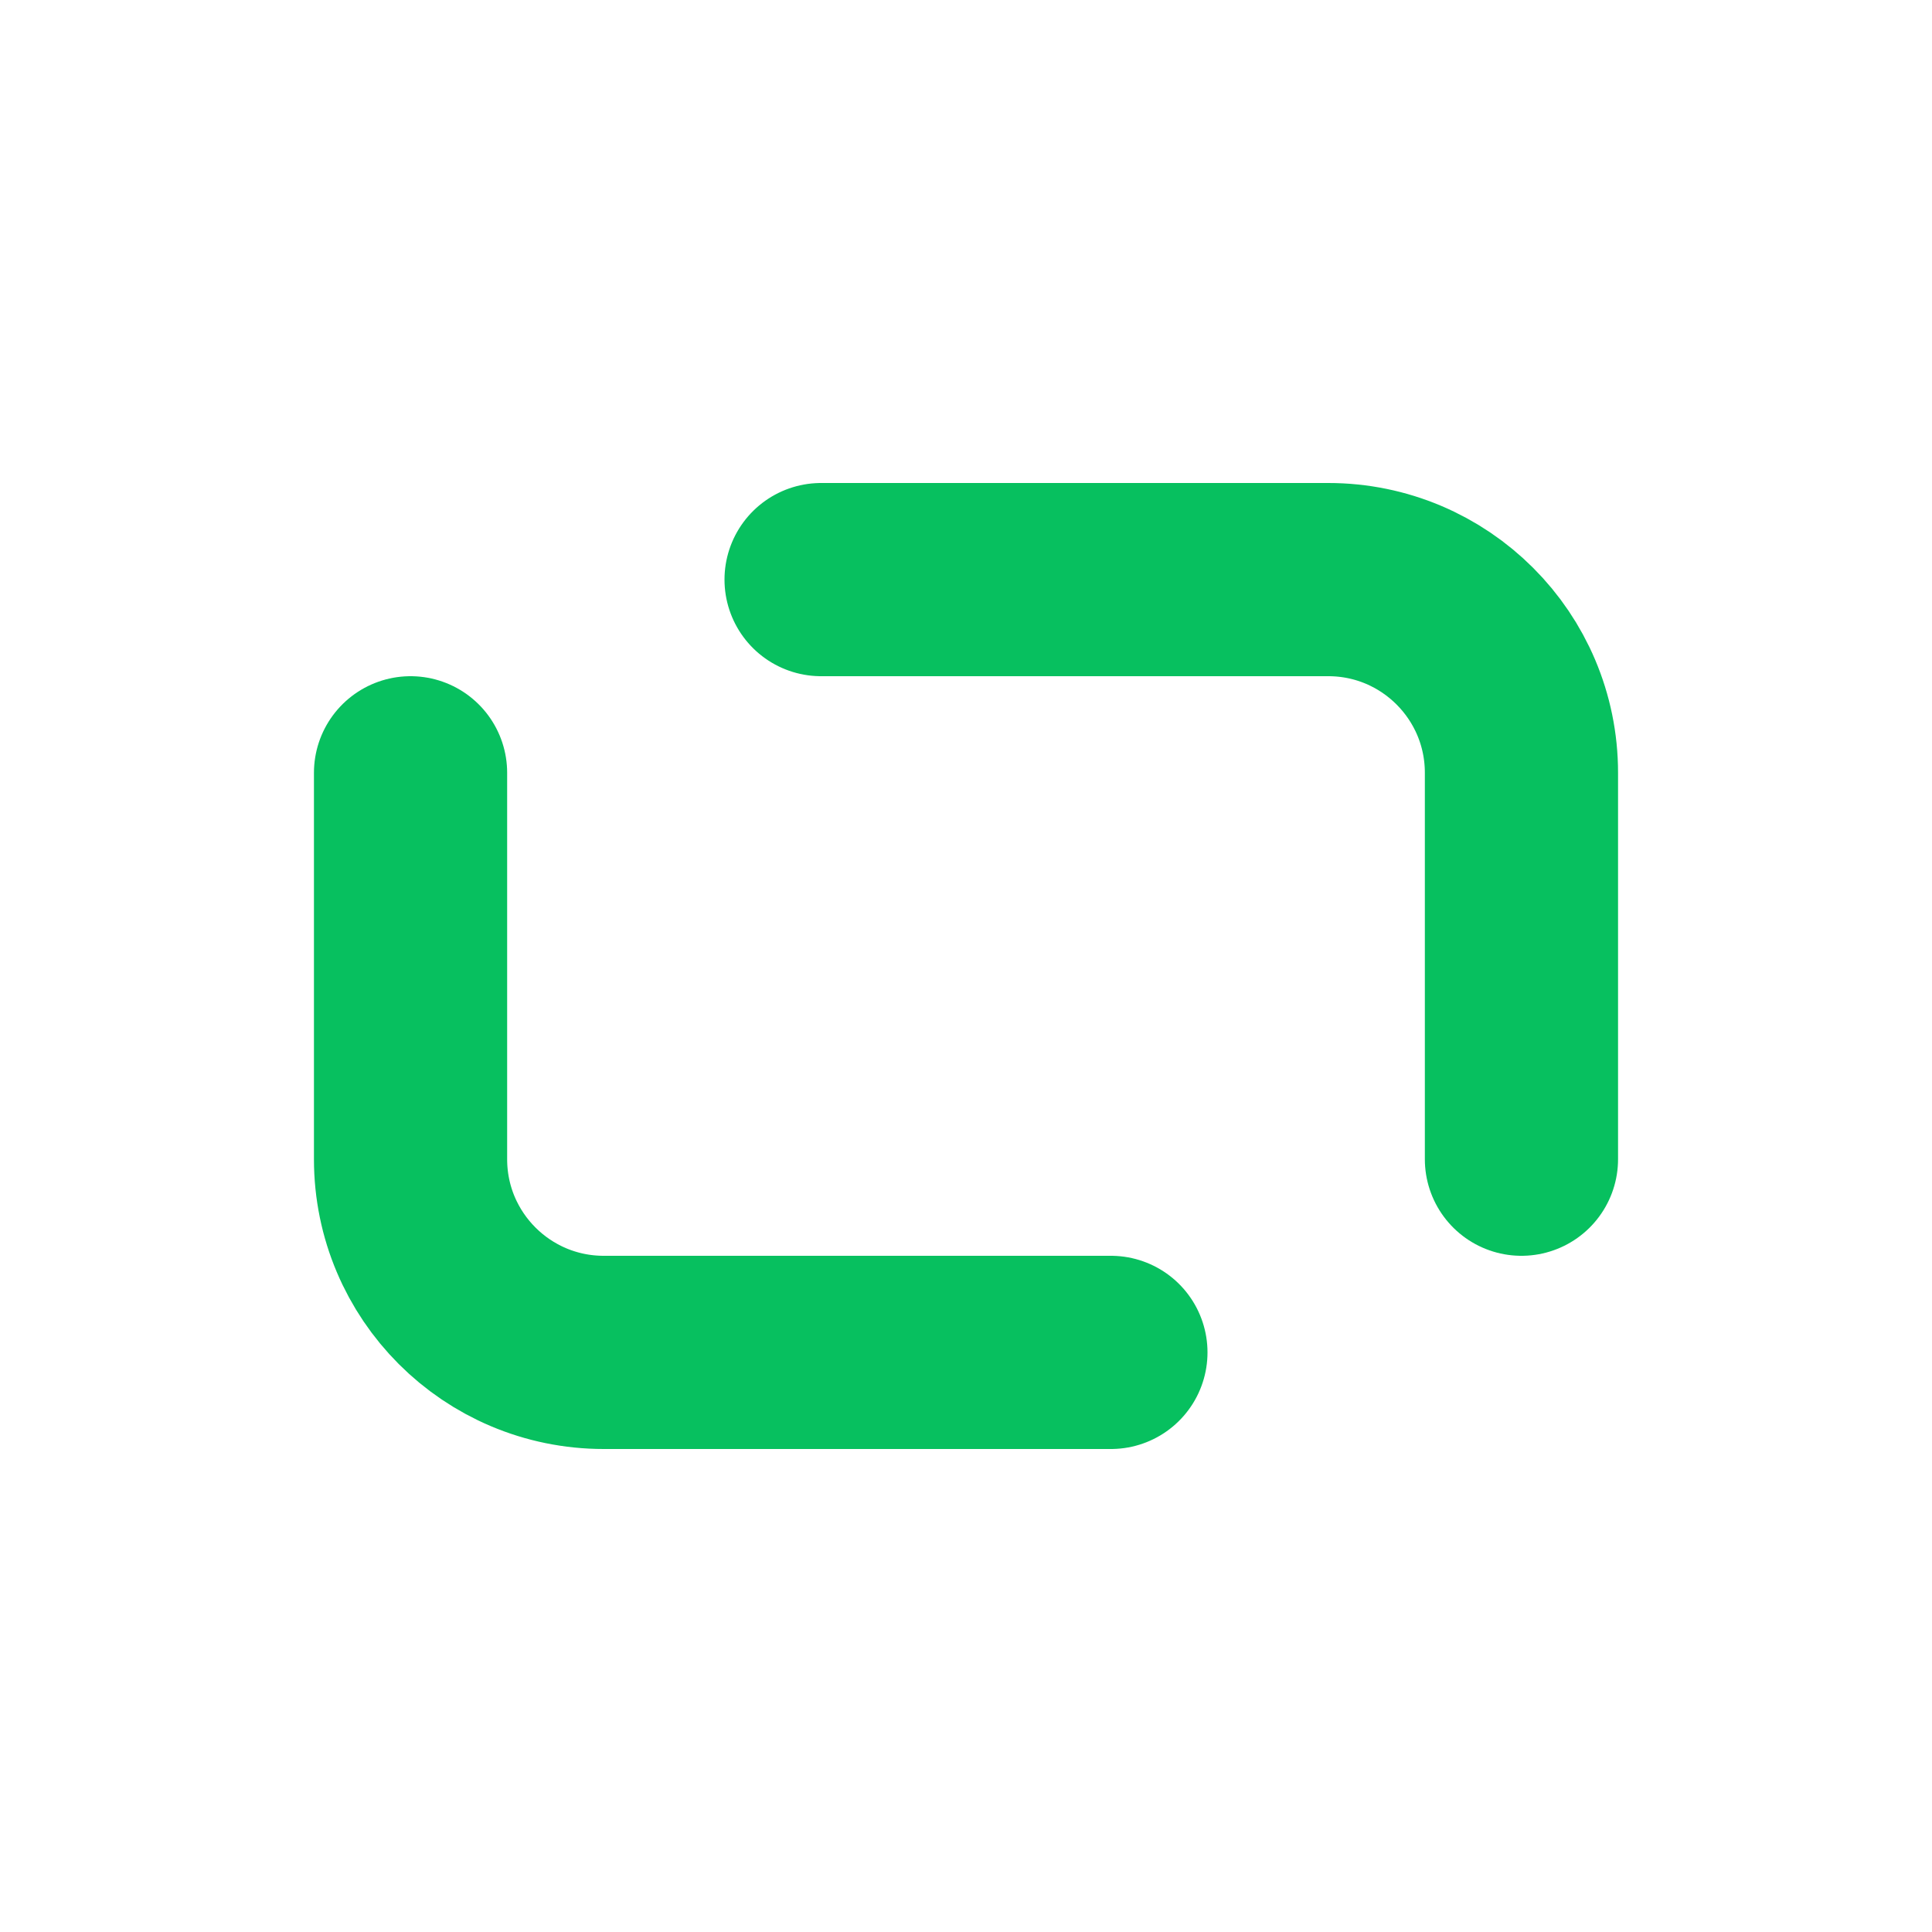
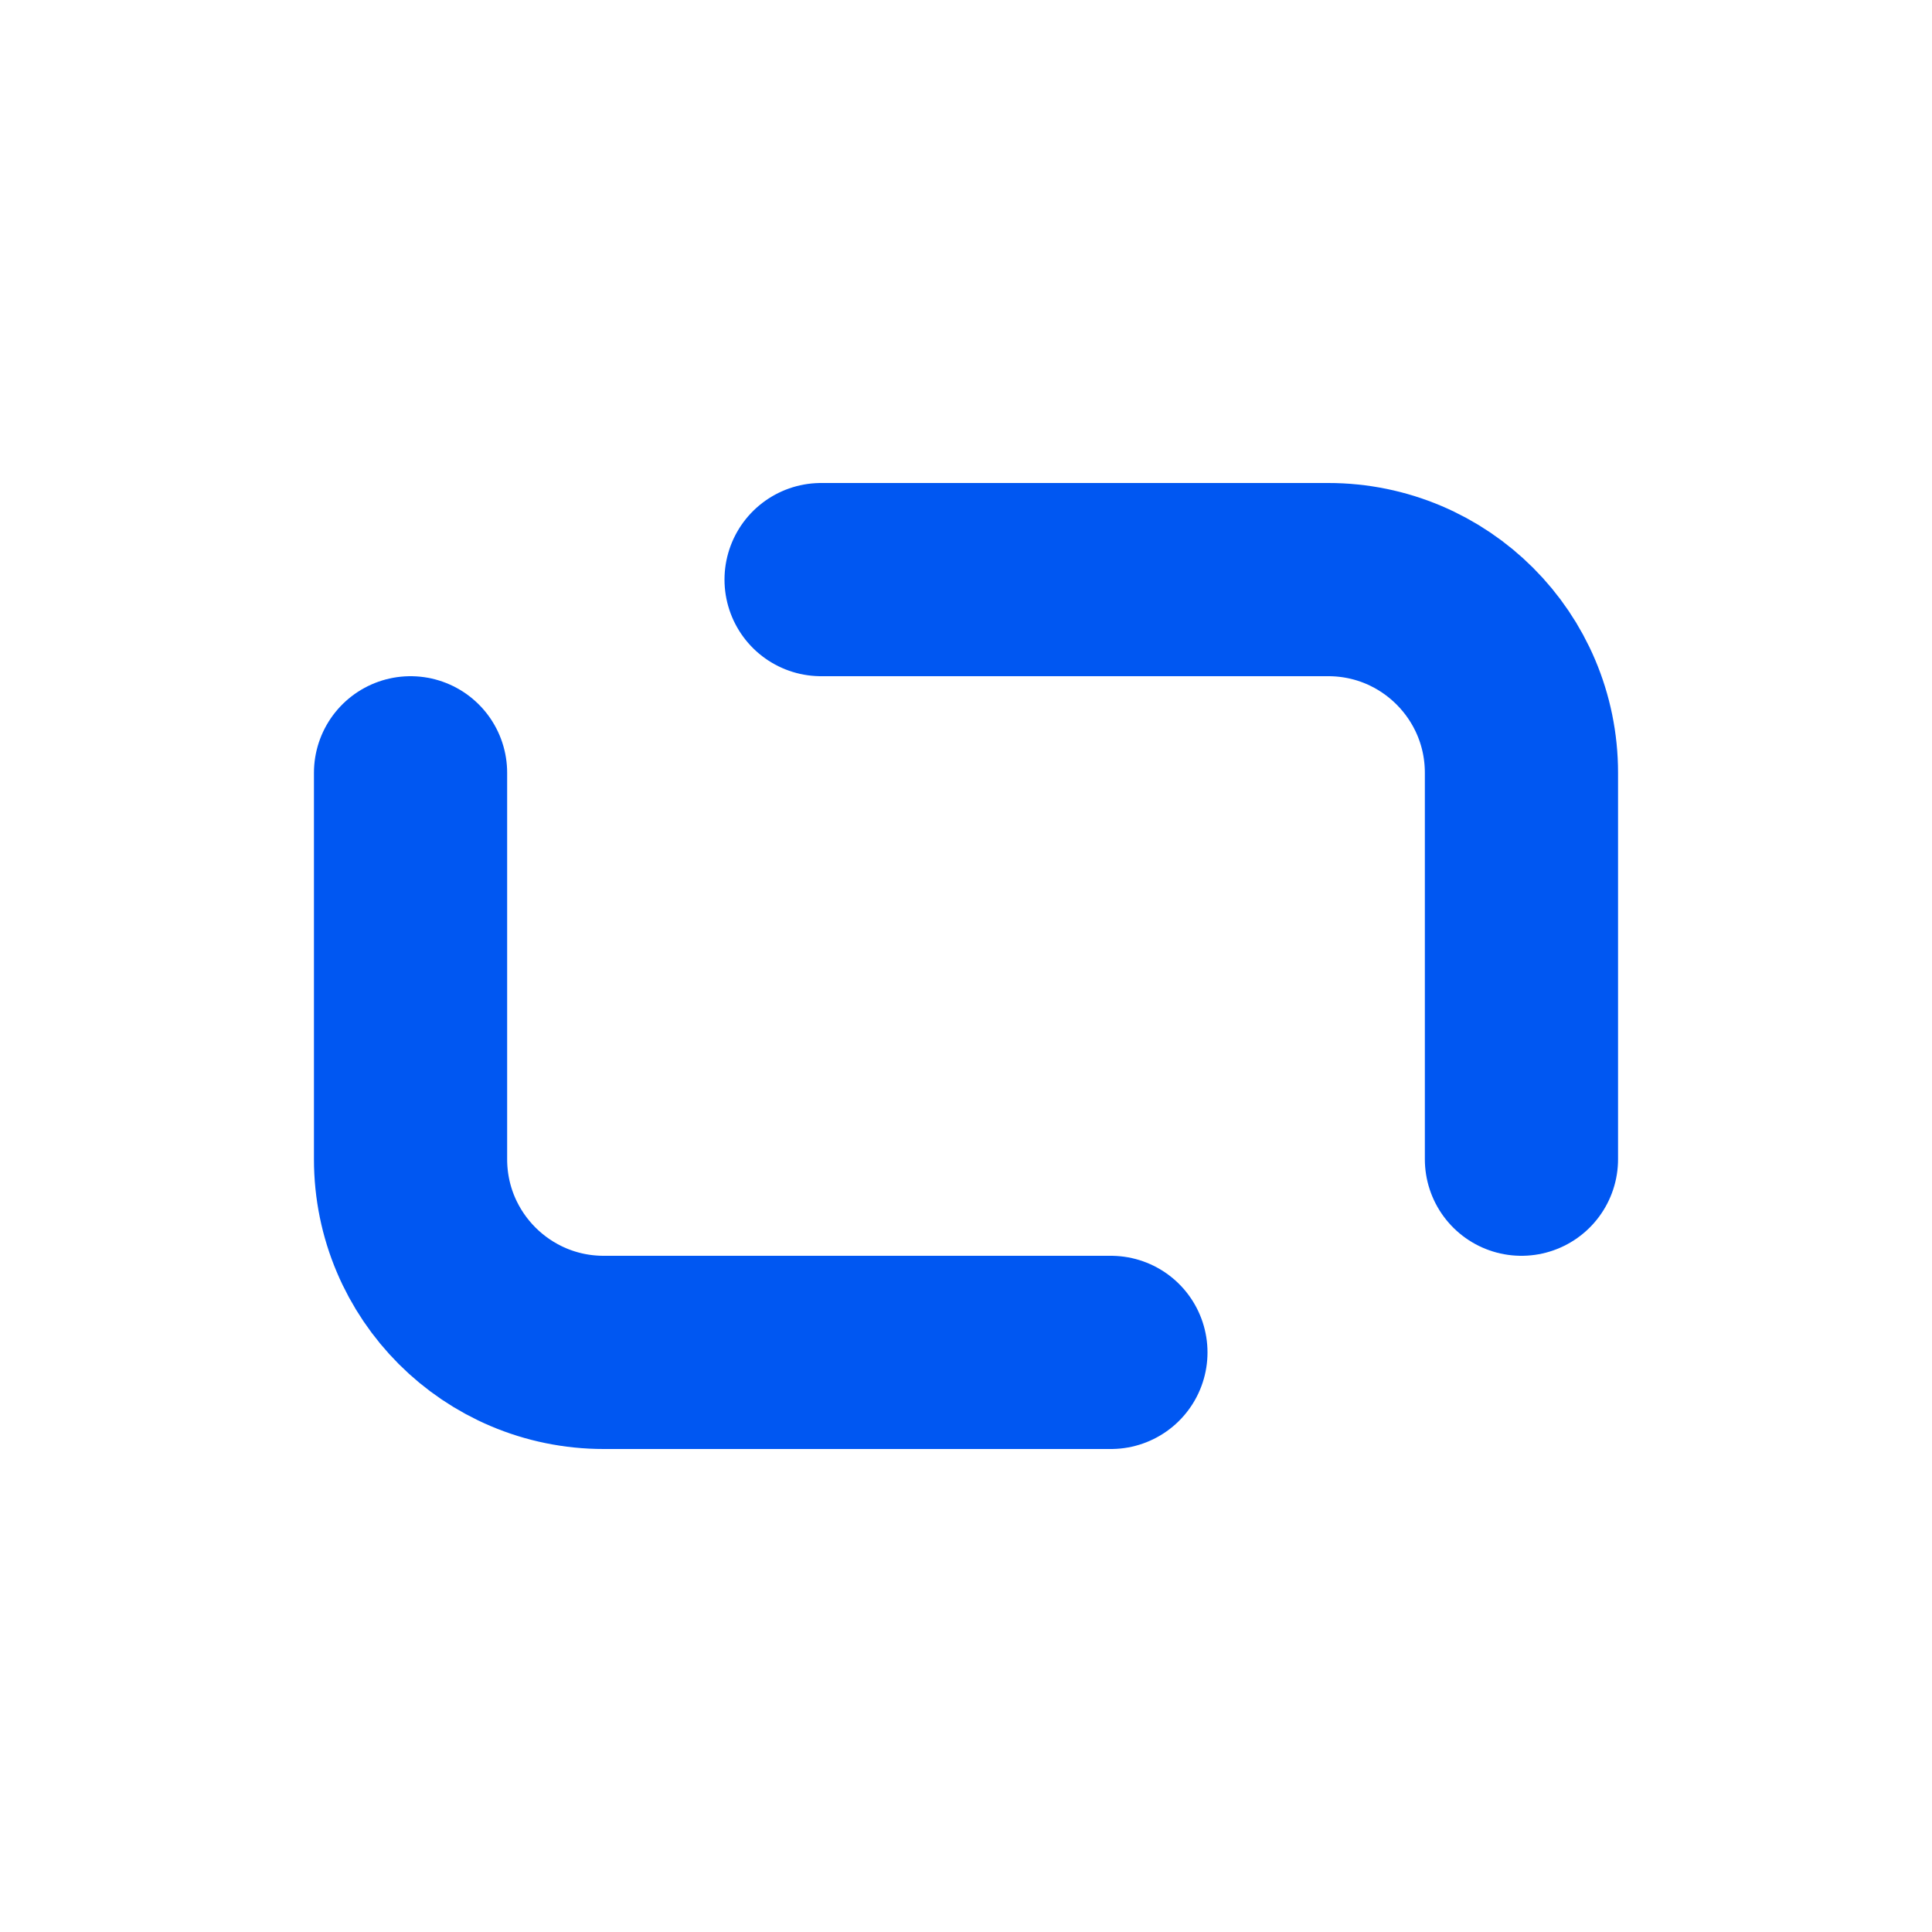
<svg xmlns="http://www.w3.org/2000/svg" viewBox="0 0 20 20" width="20" height="20" fill="none">
-   <path d="M4.25 8V12a2 2 0 0 0 2 2H11.5" stroke="#07C05F" stroke-width="2" stroke-linecap="round" stroke-linejoin="round" />
-   <path d="M15.75 12V8a2 2 0 0 0-2-2H8.5" stroke="#07C05F" stroke-width="2" stroke-linecap="round" stroke-linejoin="round" />
+   <path d="M4.25 8V12a2 2 0 0 0 2 2H11.5" stroke="#0057F2" stroke-width="2" stroke-linecap="round" stroke-linejoin="round" />
+   <path d="M15.75 12V8a2 2 0 0 0-2-2H8.5" stroke="#0057F2" stroke-width="2" stroke-linecap="round" stroke-linejoin="round" />
</svg>
